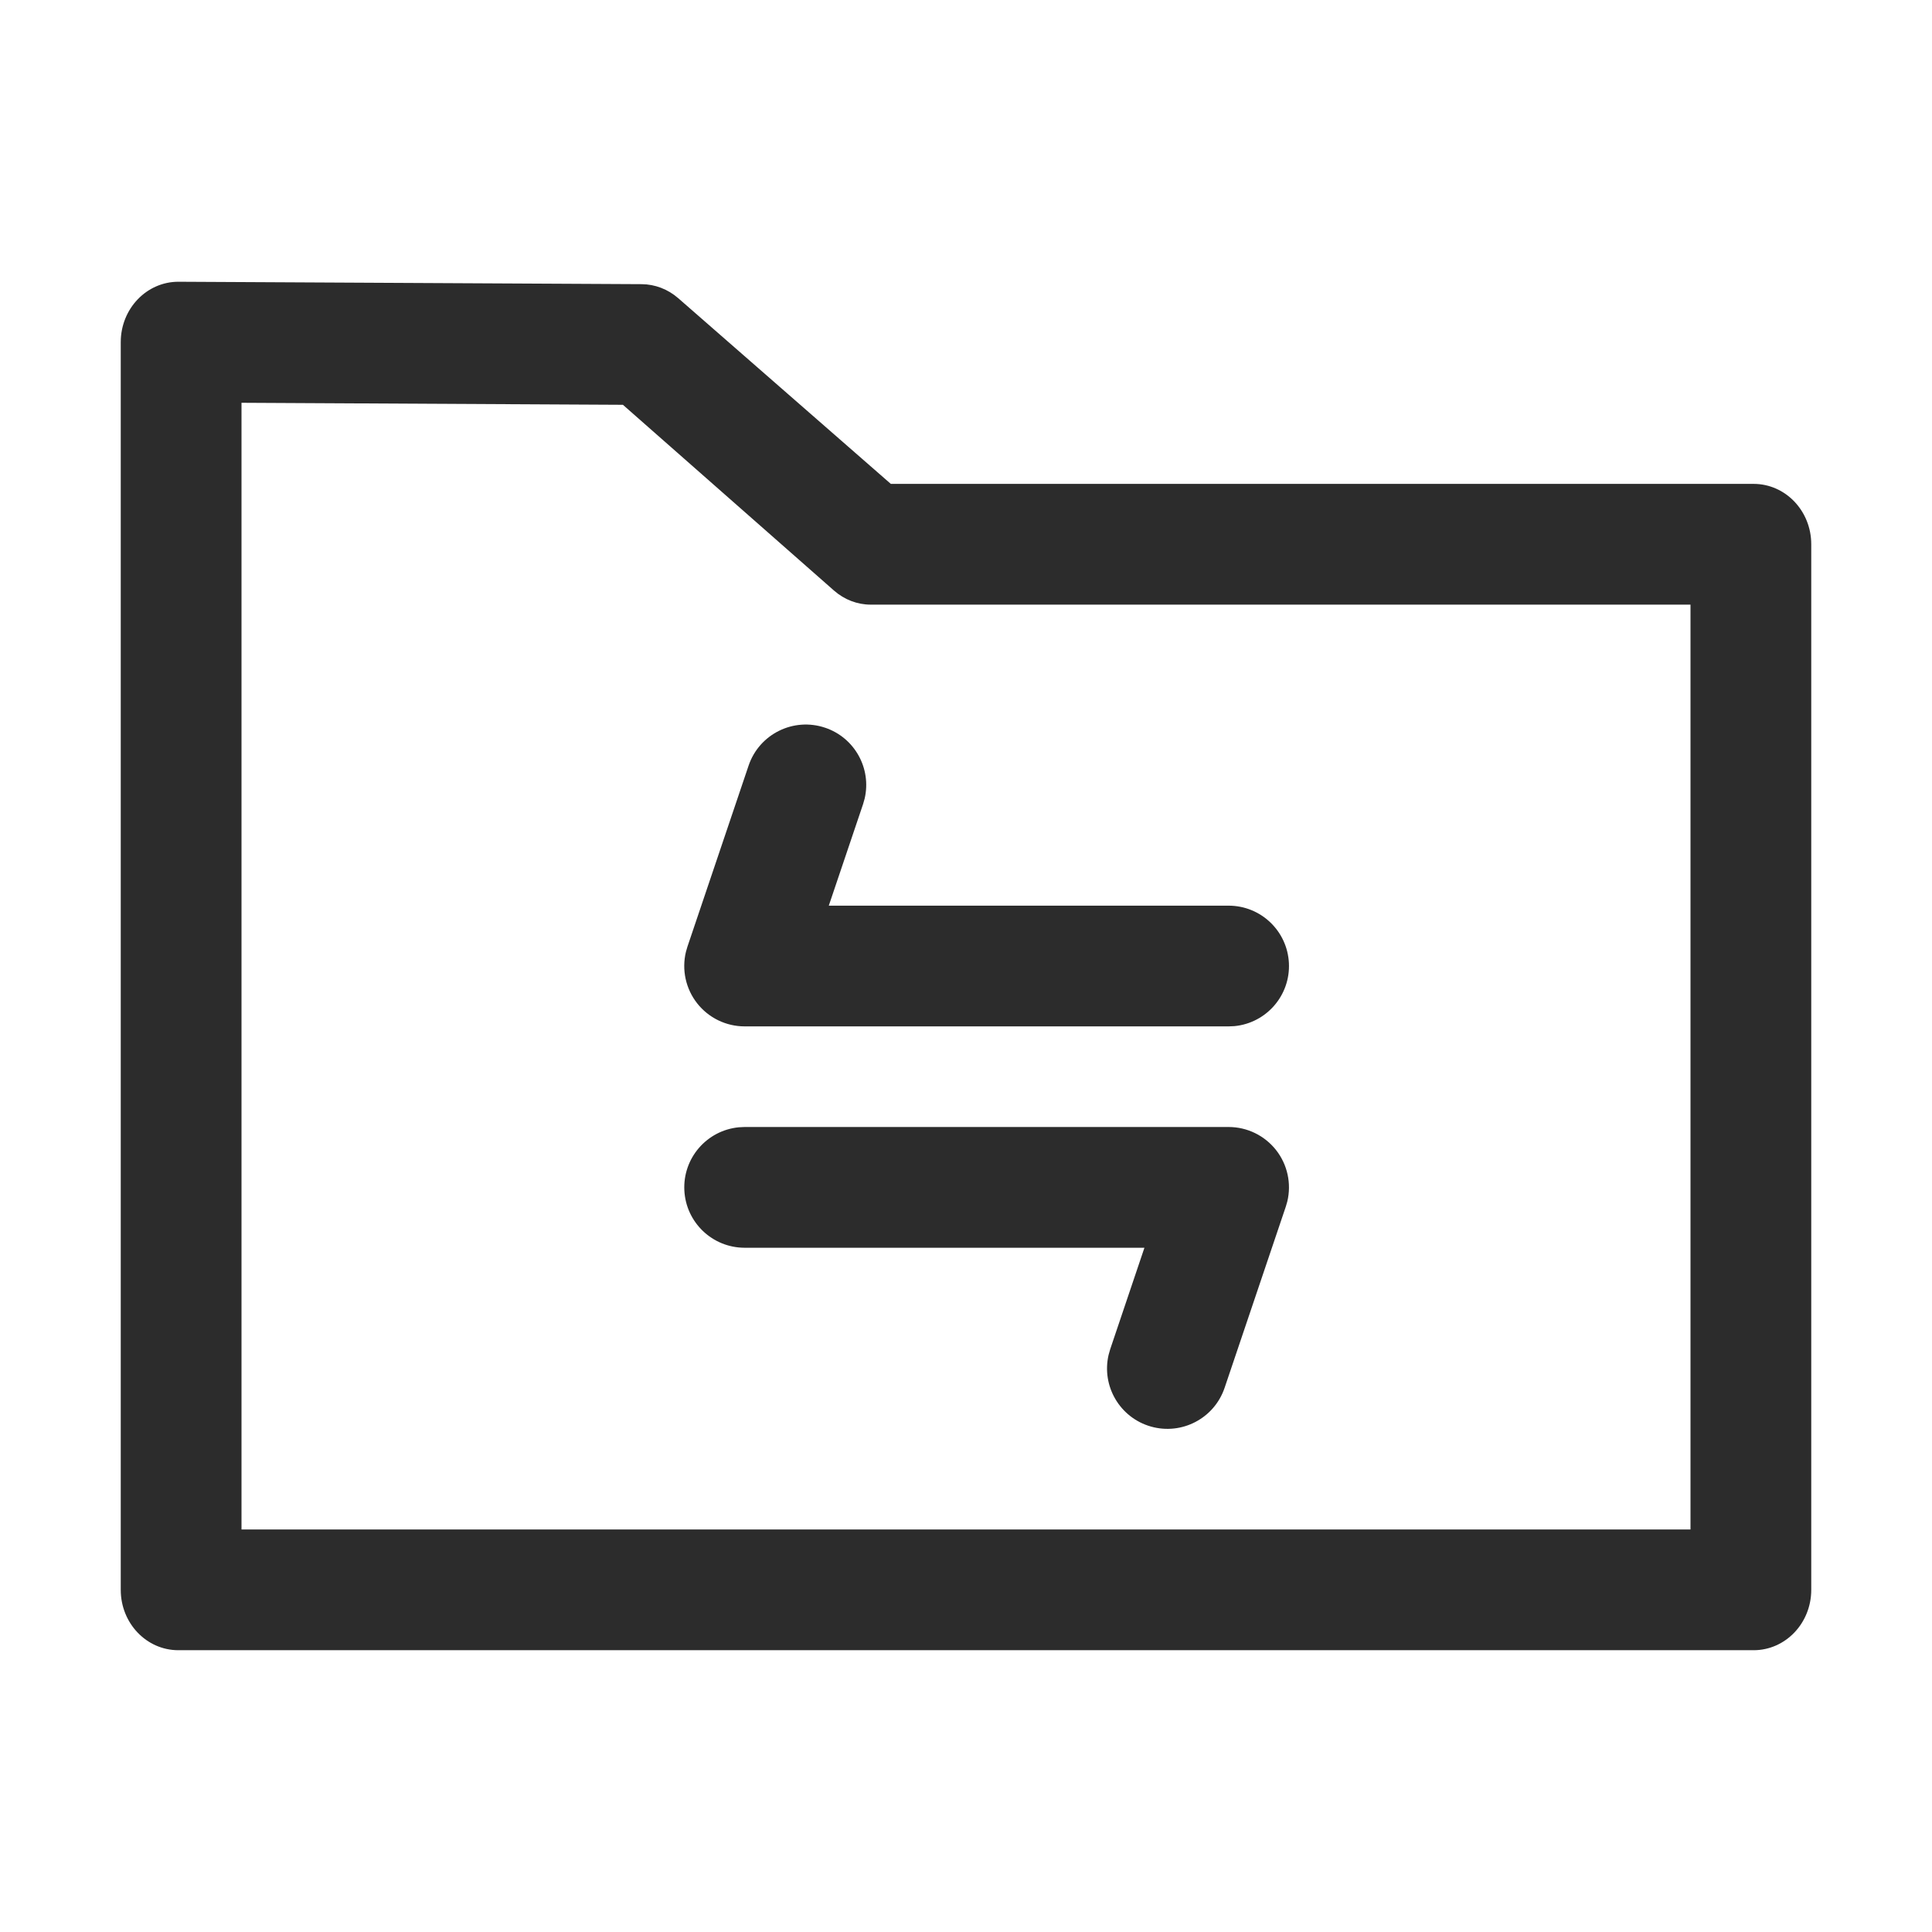
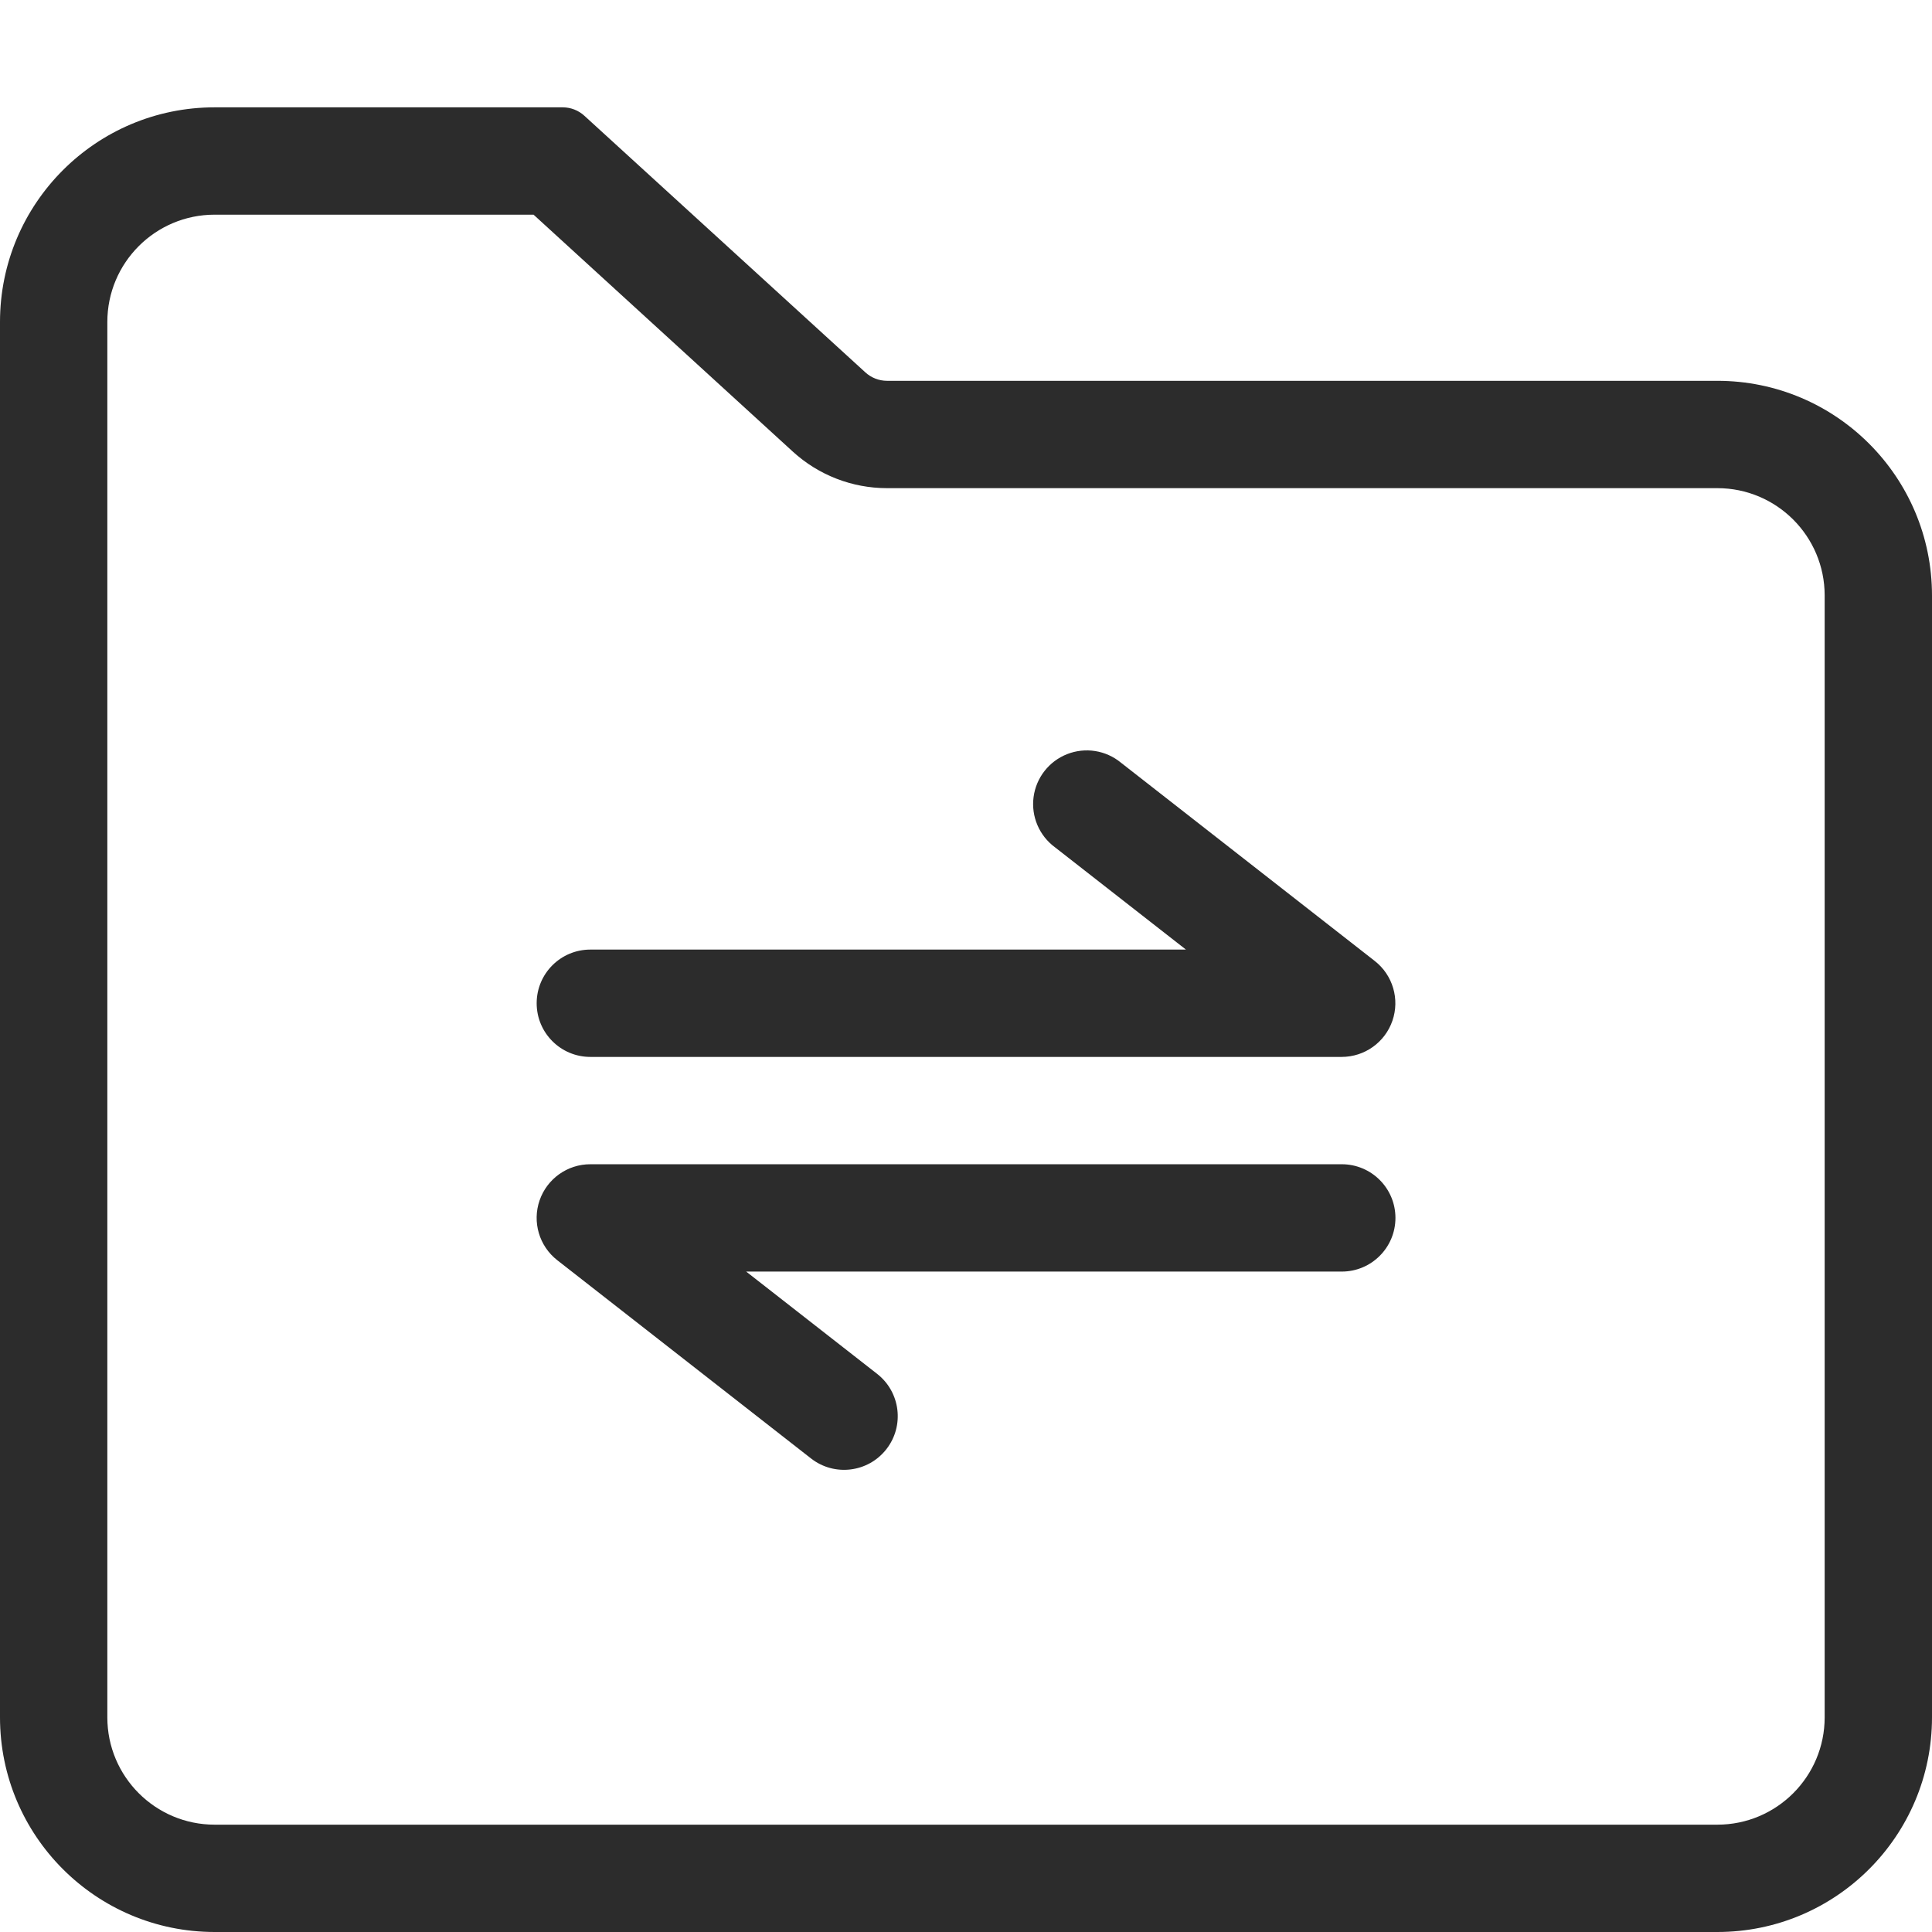
- <svg xmlns="http://www.w3.org/2000/svg" t="1716530340507" class="icon" viewBox="0 0 1024 1024" version="1.1" p-id="57549" width="200" height="200">
-   <path d="M94.699 149.333l245.355 1.28c7.104 0.043 13.952 2.667 19.413 7.424l112.683 98.432h457.301c16.875 0 30.549 14.315 30.549 32v554.176c0 17.685-13.675 32-30.549 32H94.549C77.653 874.667 64 860.331 64 842.667V181.333c0-17.728 13.76-32.085 30.699-32zM128 213.504v597.141h768V320.469H461.483c-7.104 0-13.973-2.645-19.413-7.424l-111.915-98.496L128 213.483zM394.667 597.333h256.512a32 32 0 0 1 31.104 39.531l-0.789 2.709-32.427 96a32 32 0 0 1-61.483-17.493l0.853-2.987 18.133-53.76H394.667a32 32 0 0 1-3.072-63.851L394.667 597.333h256.512H394.667z m42.667-211.627a32 32 0 0 1 20.949 37.568l-0.853 2.987-18.155 53.76h211.925a32 32 0 0 1 3.072 63.851l-3.072 0.128H394.667a32 32 0 0 1-31.104-39.531l0.789-2.709 32.427-96a32 32 0 0 1 40.533-20.053z" fill="#2c2c2c" p-id="57550" />
+ <svg xmlns="http://www.w3.org/2000/svg" t="1716540225224" class="icon" viewBox="0 0 1024 1024" version="1.1" p-id="97212" width="200" height="200">
+   <path d="M282.795 113.778H113.778a56.889 56.889 0 0 0-56.889 56.889v739.556a56.889 56.889 0 0 0 56.889 56.889h796.444a56.889 56.889 0 0 0 56.889-56.889V315.62a56.889 56.889 0 0 0-56.889-56.889H470.13a73.956 73.956 0 0 1-49.892-19.342L282.795 113.778zM113.778 56.889h184.491a17.067 17.067 0 0 1 11.492 4.494l148.878 135.964a17.067 17.067 0 0 0 11.492 4.494H910.222a113.778 113.778 0 0 1 113.778 113.778V910.222a113.778 113.778 0 0 1-113.778 113.778H113.778a113.778 113.778 0 0 1-113.778-113.778V170.667a113.778 113.778 0 0 1 113.778-113.778z" fill="#2c2c2c" p-id="97213" />
+   <path d="M628.565 503.296l-69.404-54.215a28.444 28.444 0 1 1 34.987-44.828l134.485 105.074a28.444 28.444 0 0 1-17.522 50.859h-398.222a28.444 28.444 0 1 1 0-56.889h315.676zM395.492 673.963l69.404 54.215a28.444 28.444 0 1 1-35.044 44.828l-134.485-105.074a28.444 28.444 0 0 1 17.579-50.859h398.222a28.444 28.444 0 1 1 0 56.889H395.492z" fill="#2c2c2c" p-id="97214" />
</svg>
